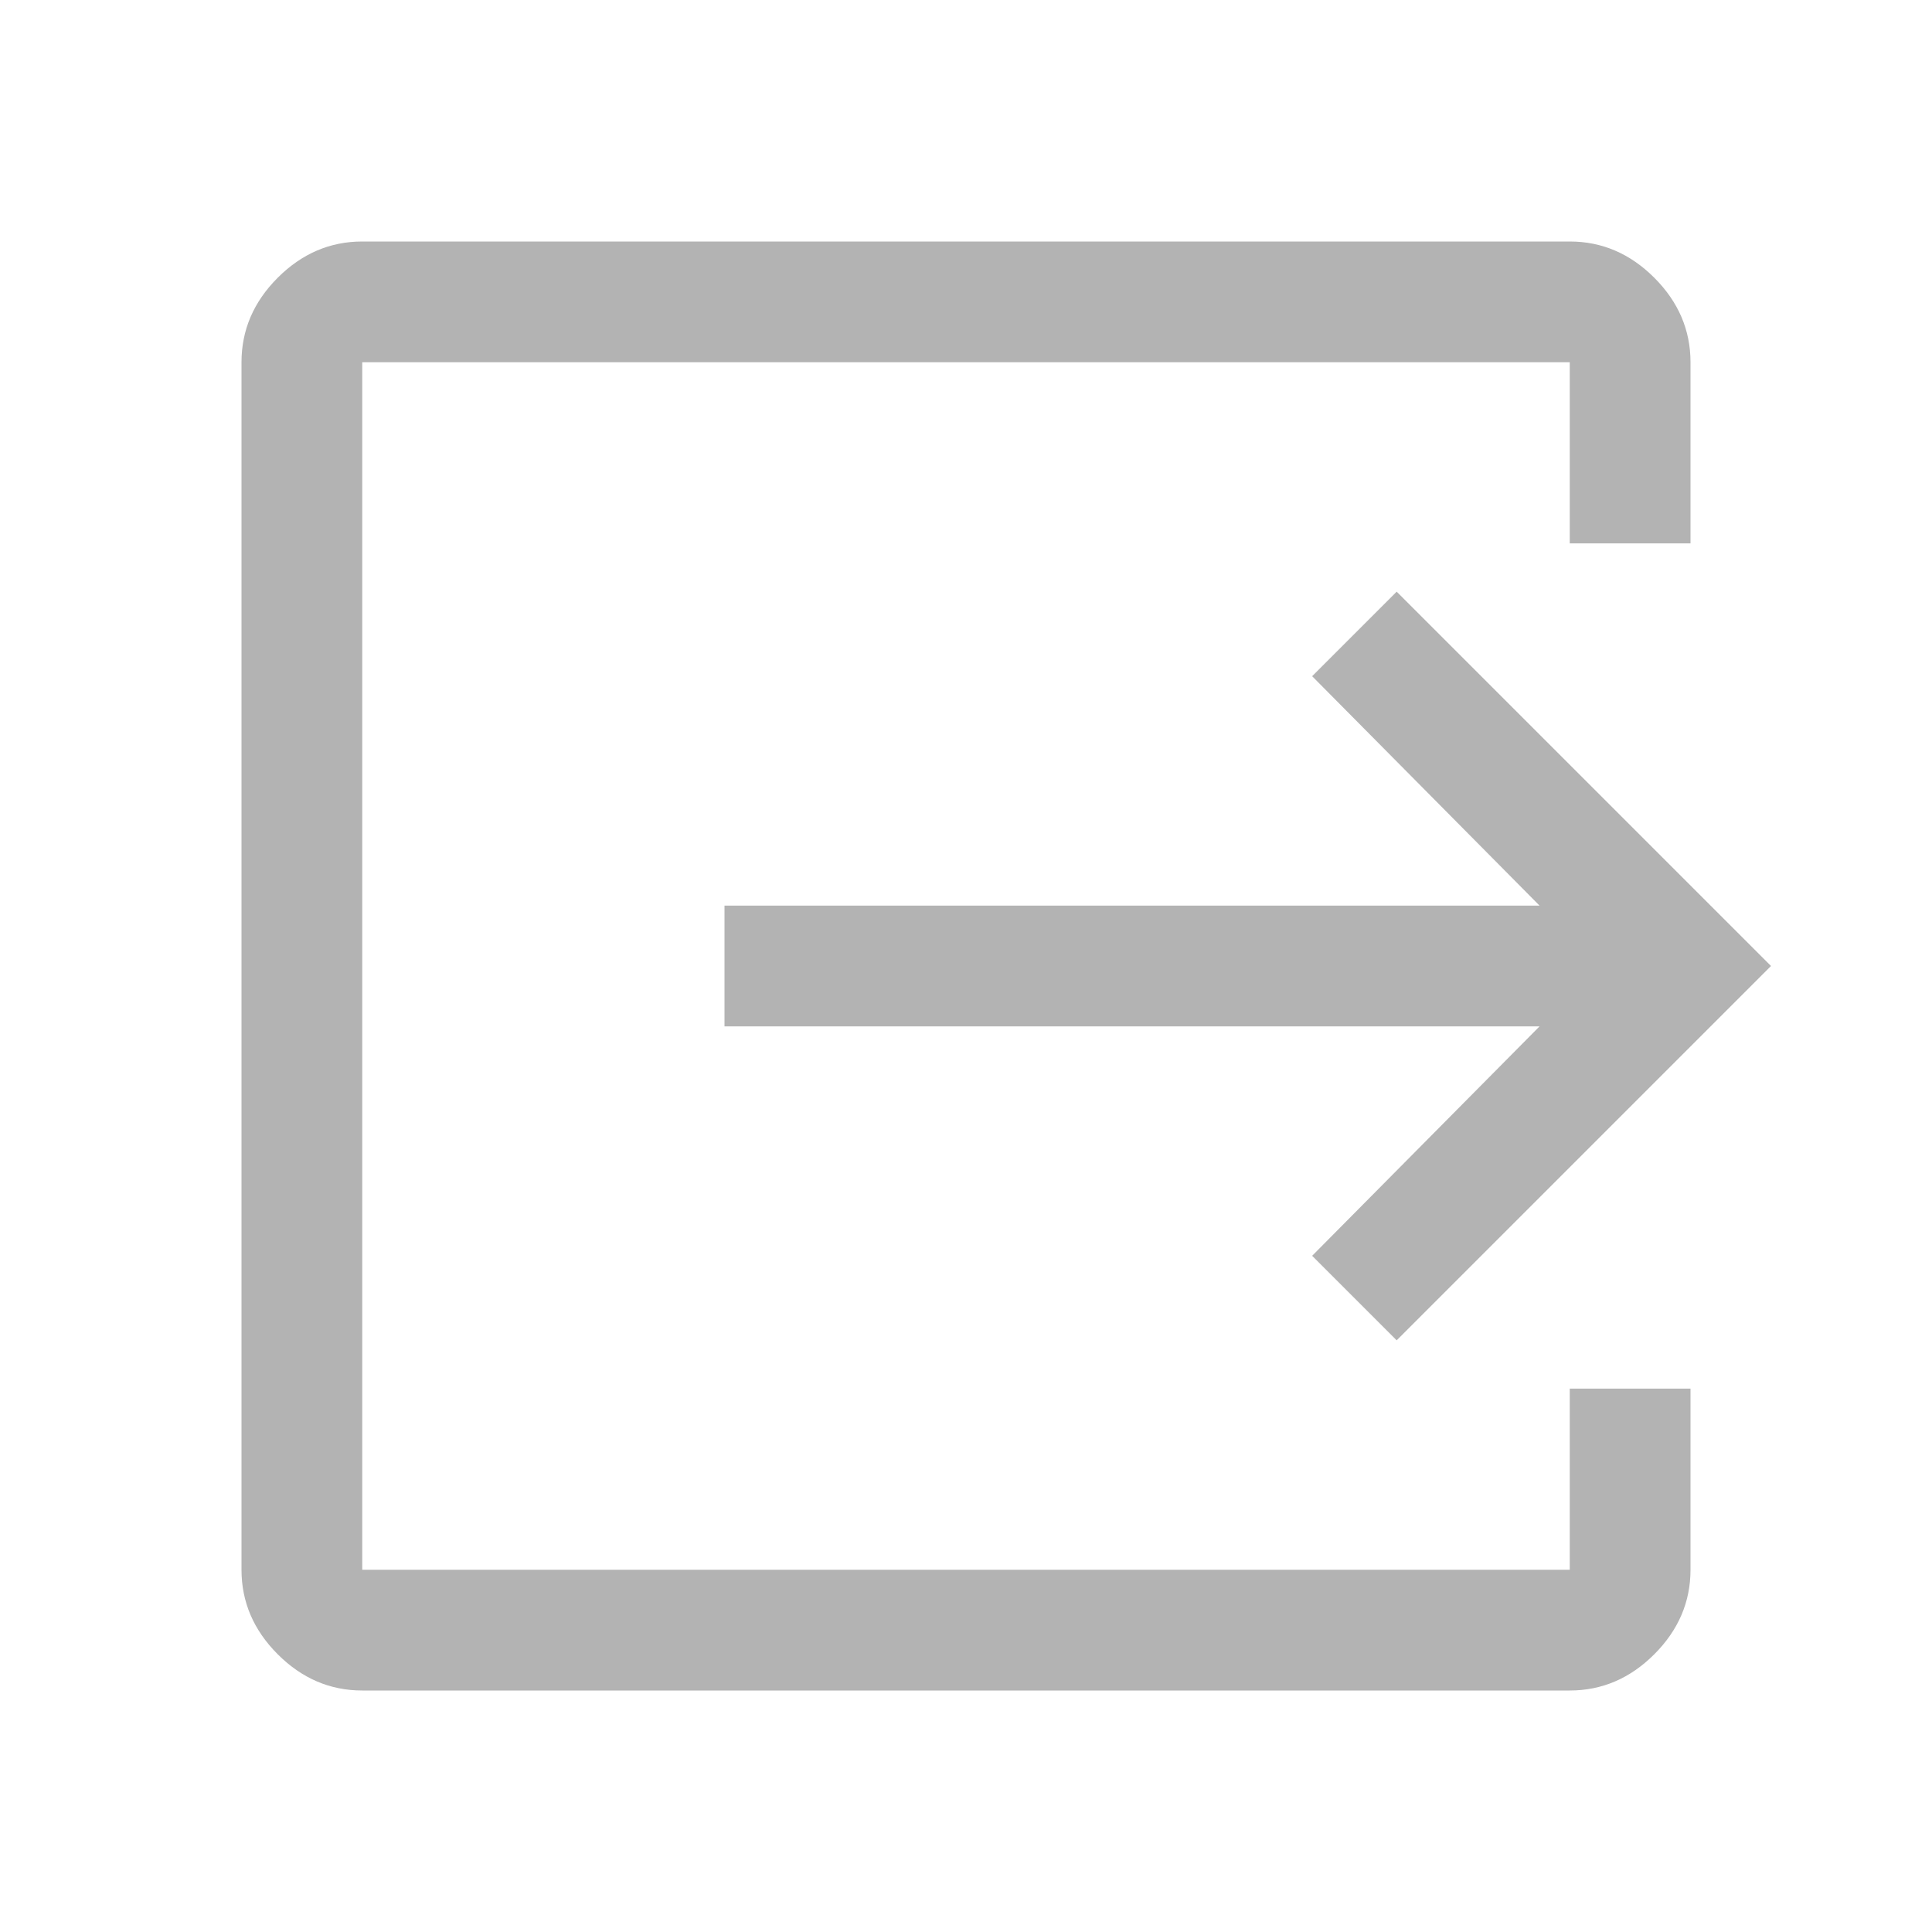
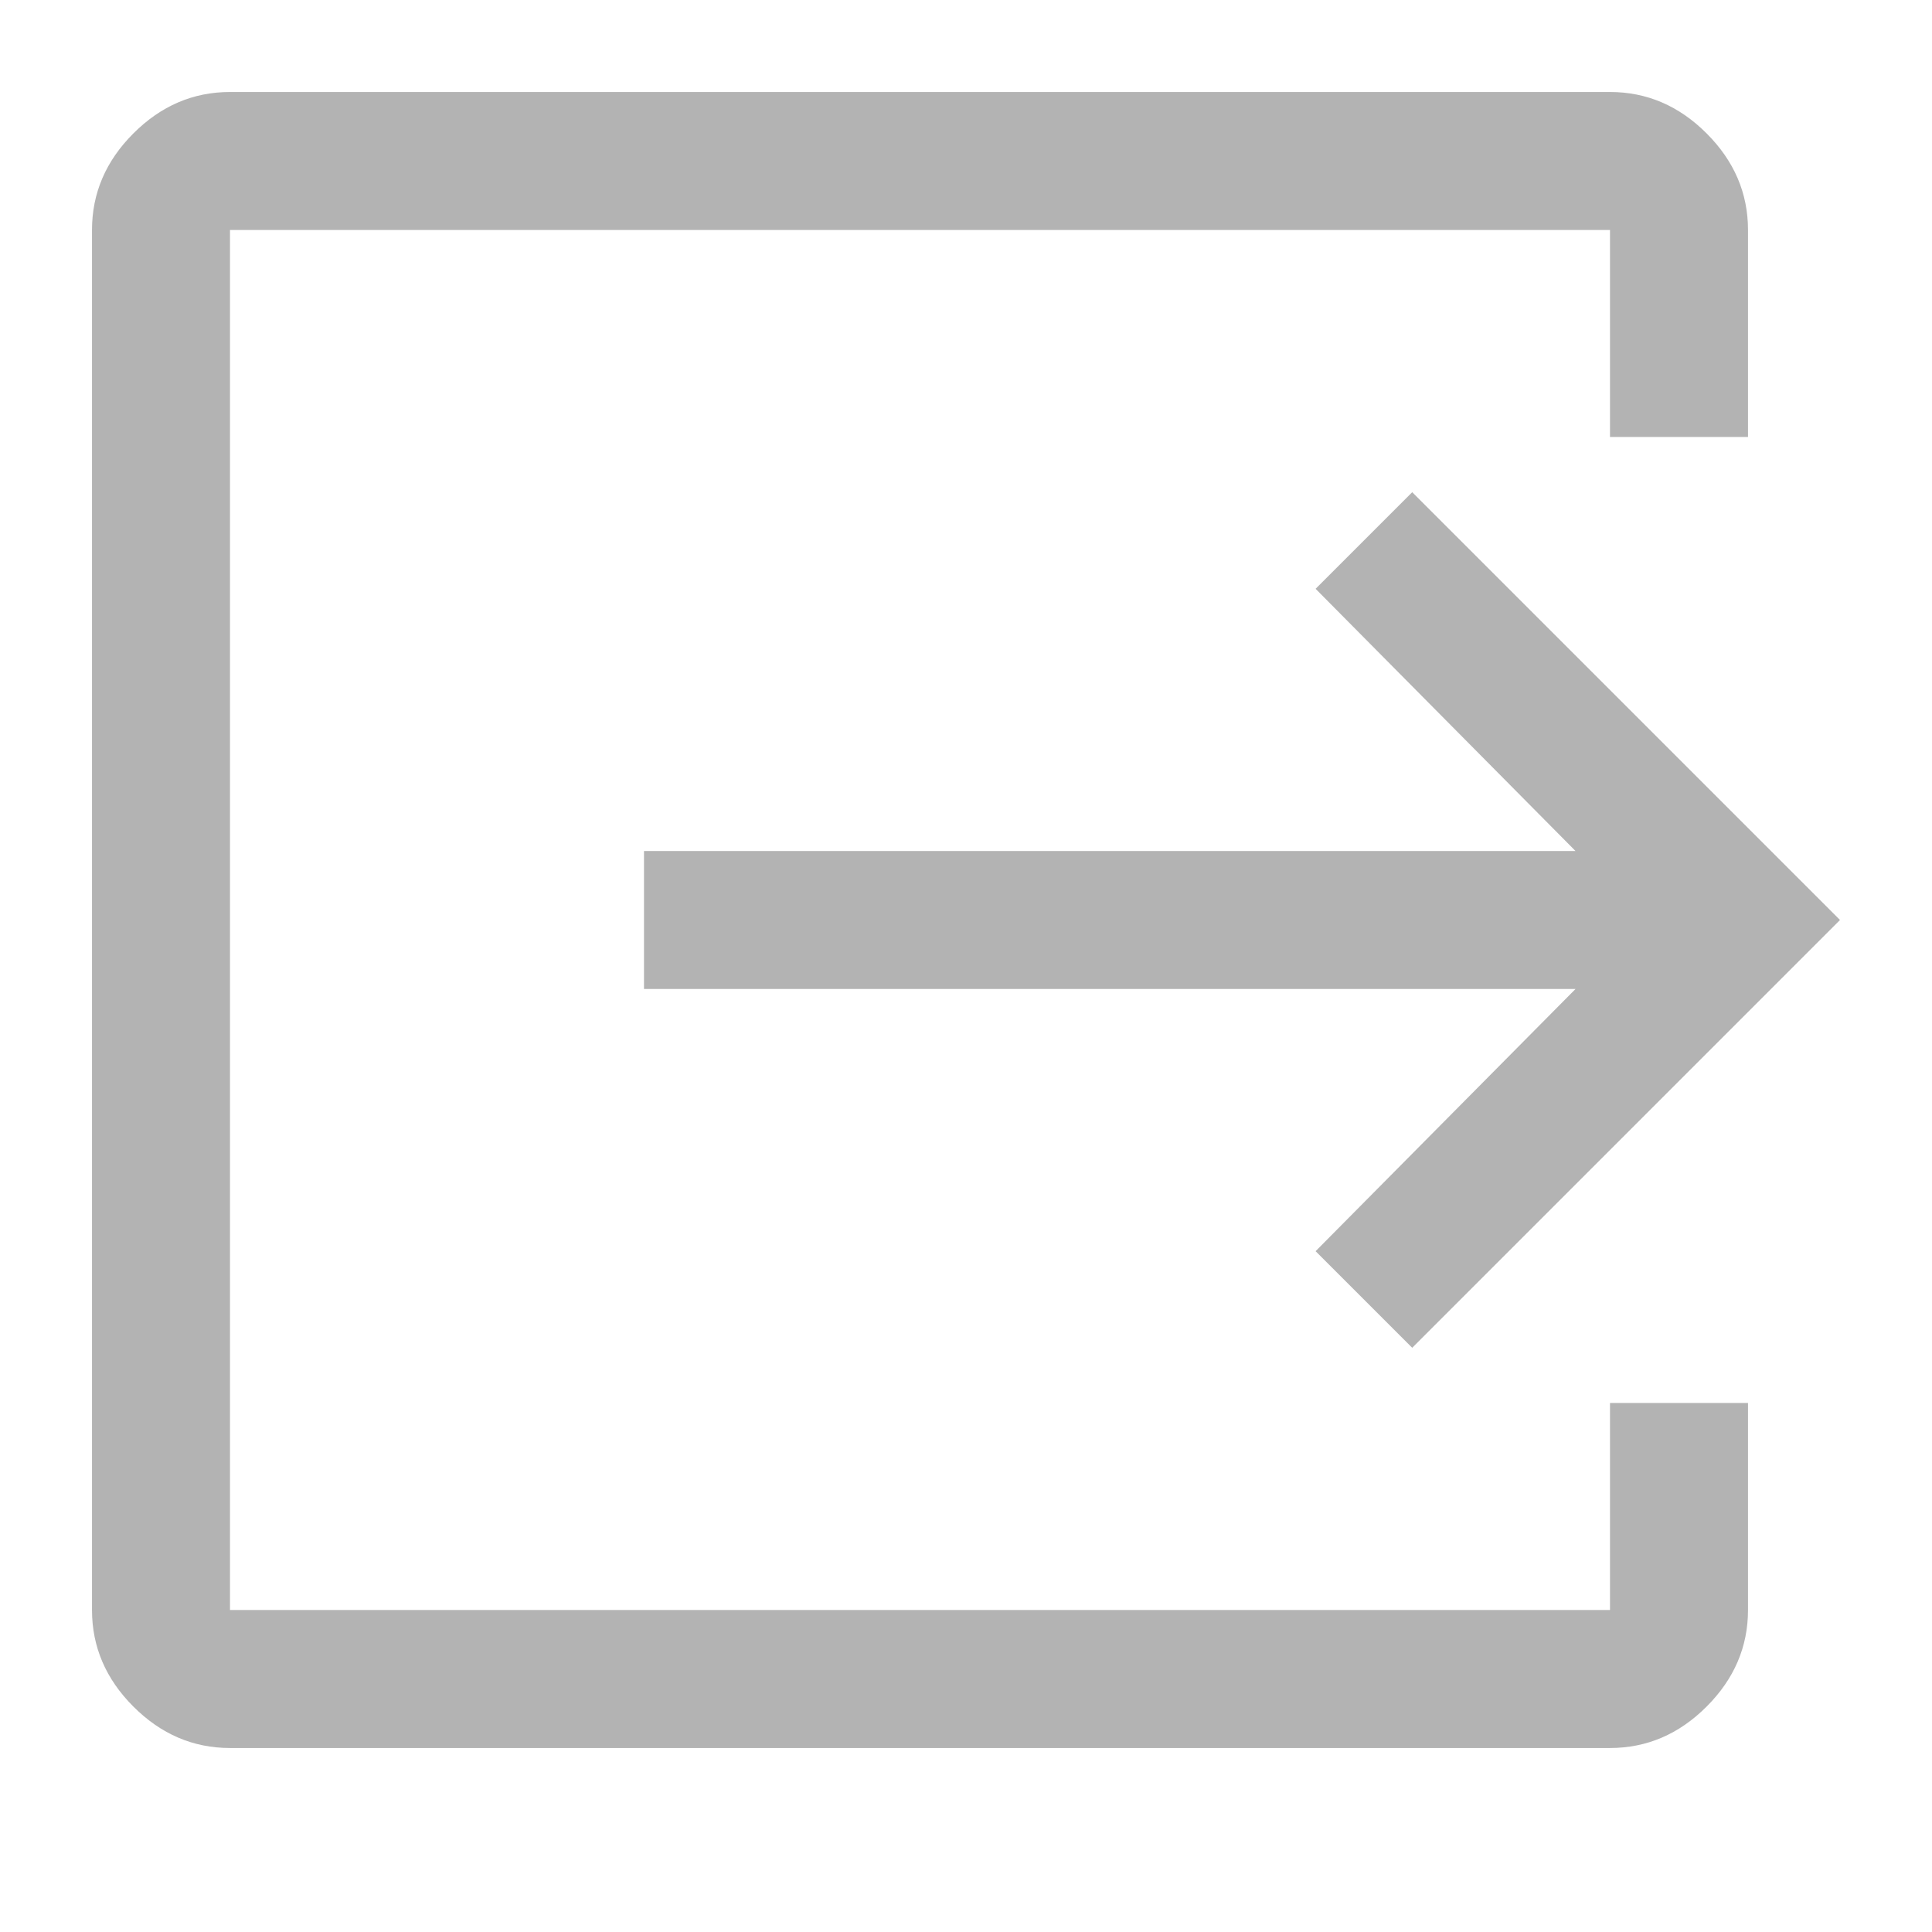
- <svg xmlns="http://www.w3.org/2000/svg" width="48" height="48" viewBox="0 0 48 48" fill="none">
+ <svg xmlns="http://www.w3.org/2000/svg" width="48" height="48" viewBox="4 4 42 42" fill="none">
  <path d="M9 42C8.2 42 7.5 41.7 6.9 41.1C6.3 40.5 6 39.8 6 39V9C6 8.2 6.3 7.5 6.9 6.9C7.5 6.3 8.2 6 9 6H39C39.8 6 40.5 6.3 41.1 6.9C41.7 7.5 42 8.2 42 9V13.5H39V9H9V39H39V34.5H42V39C42 39.8 41.7 40.5 41.1 41.1C40.5 41.7 39.8 42 39 42H9ZM34.7 33.3L32.6 31.2L38.25 25.5H18V22.5H38.25L32.6 16.8L34.7 14.7L44 24L34.7 33.3Z" fill="#B3B3B3" />
</svg>
